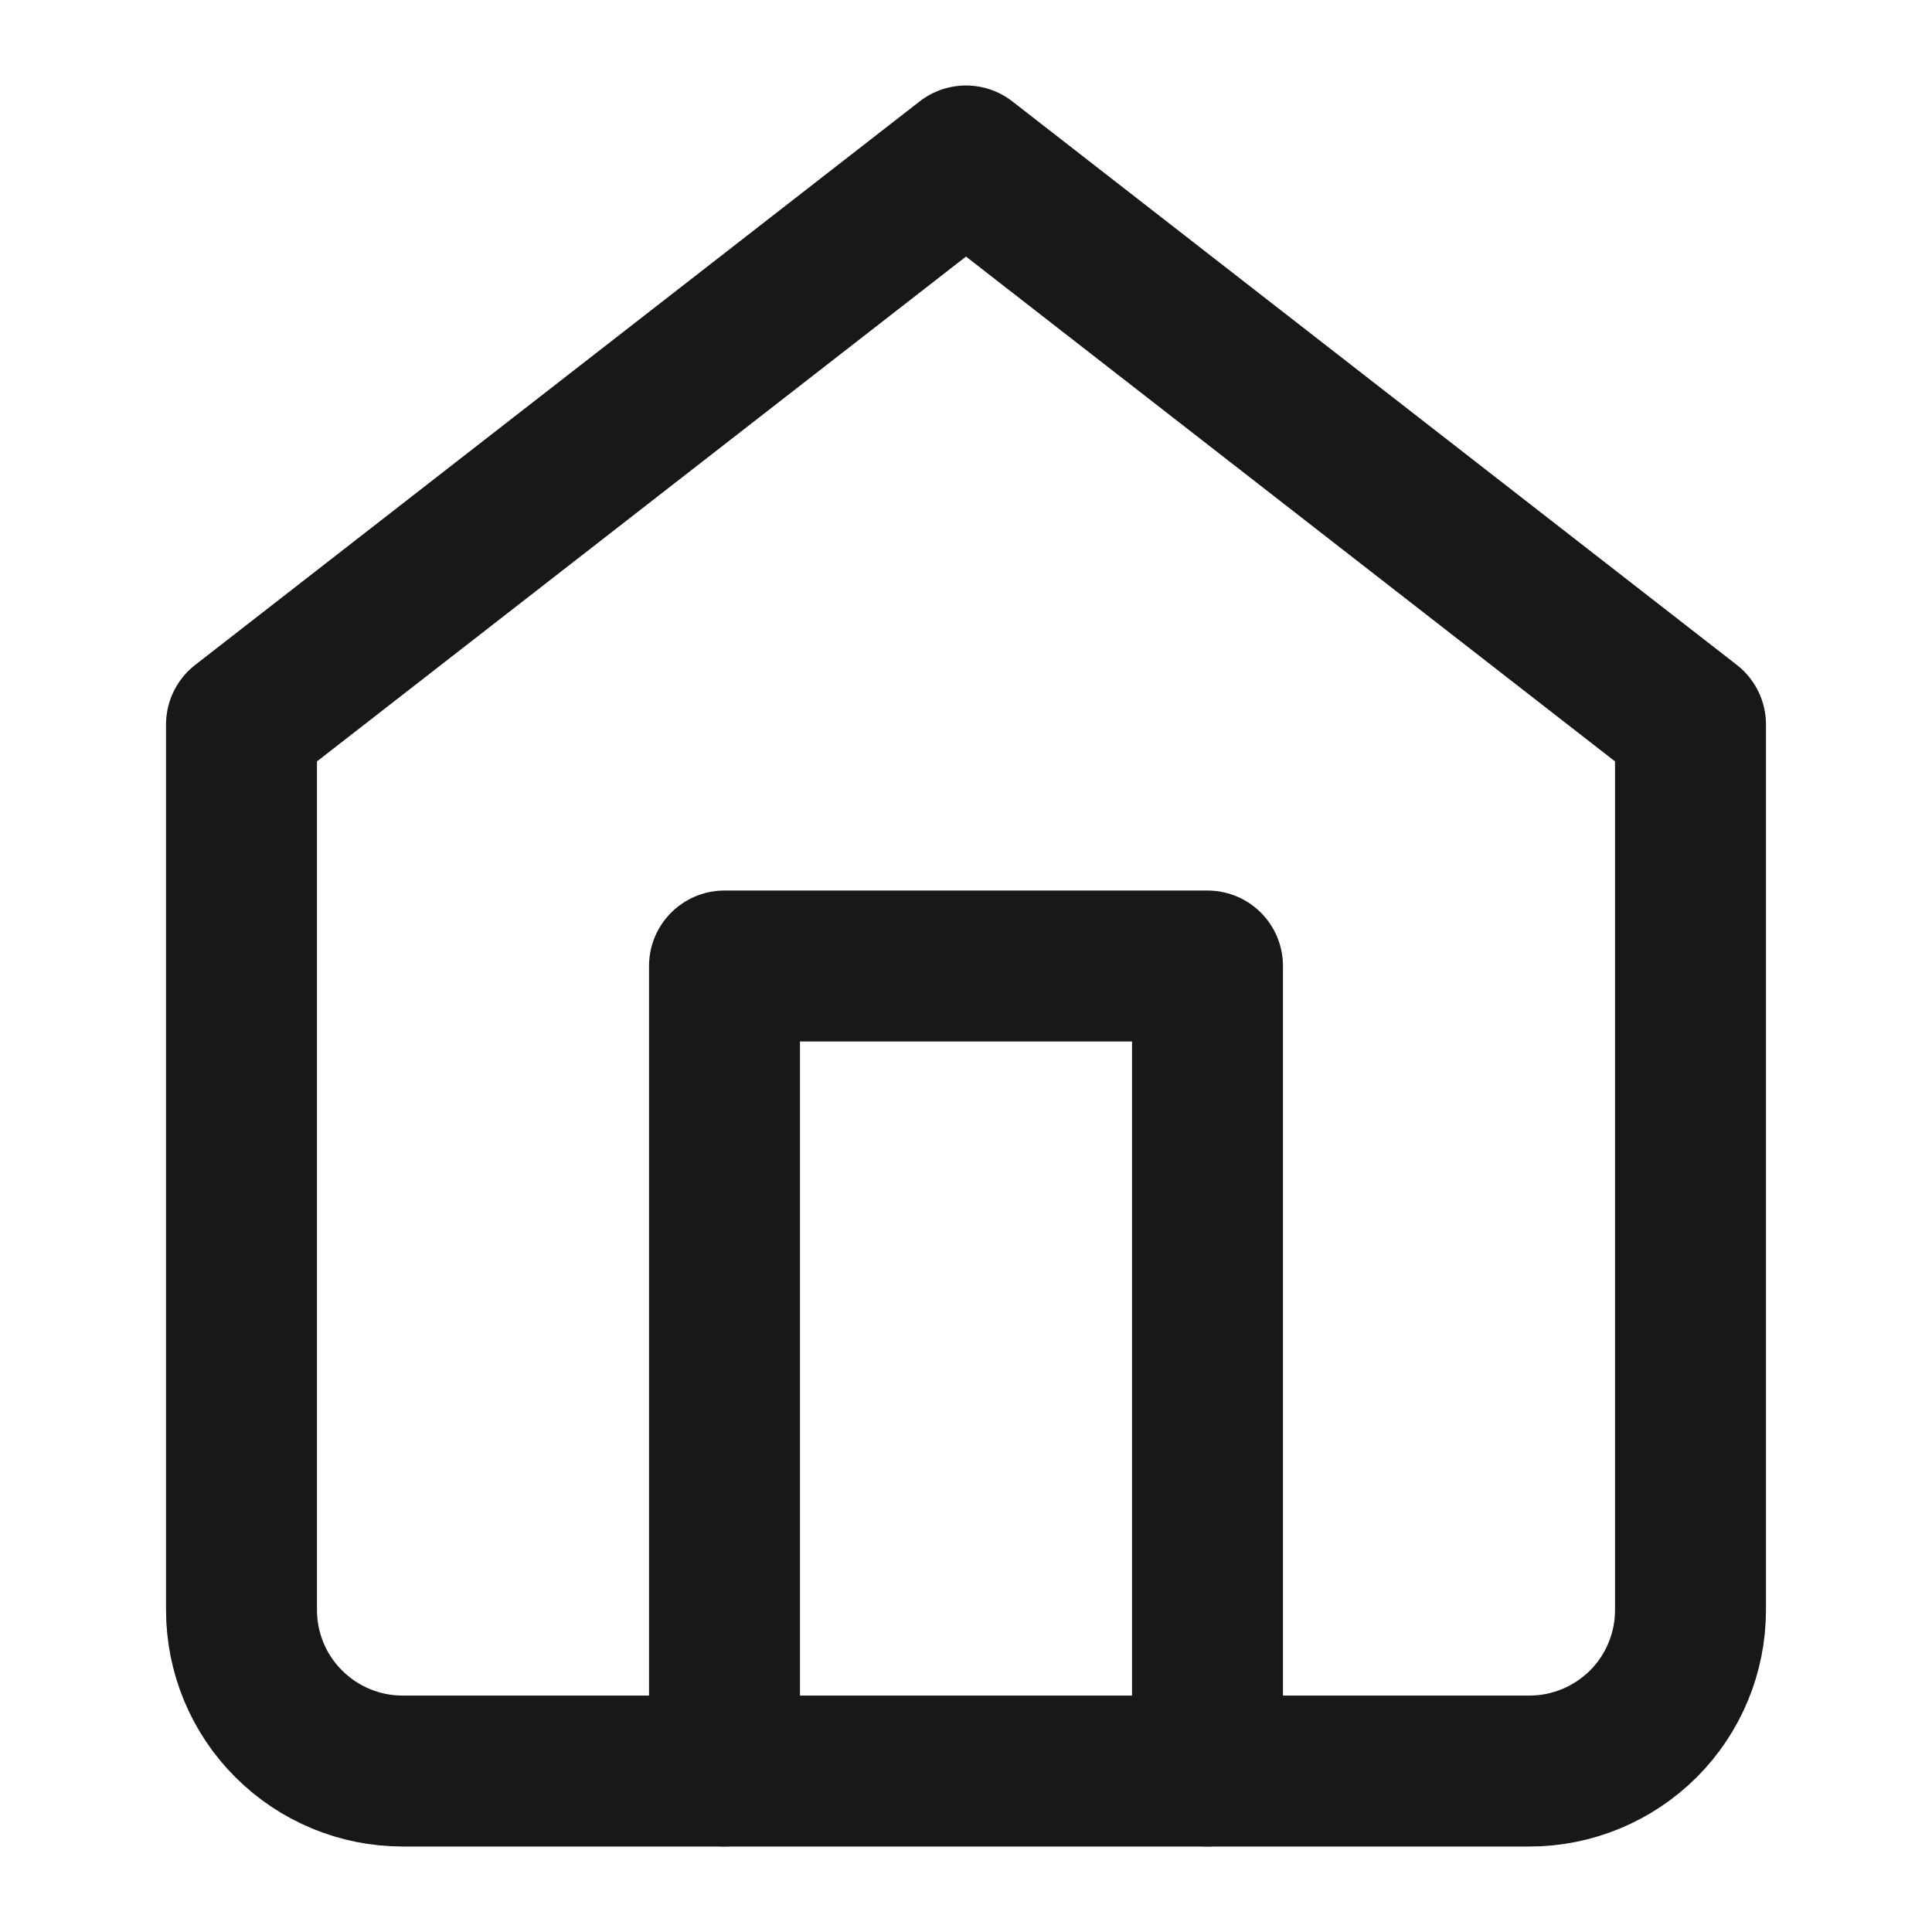
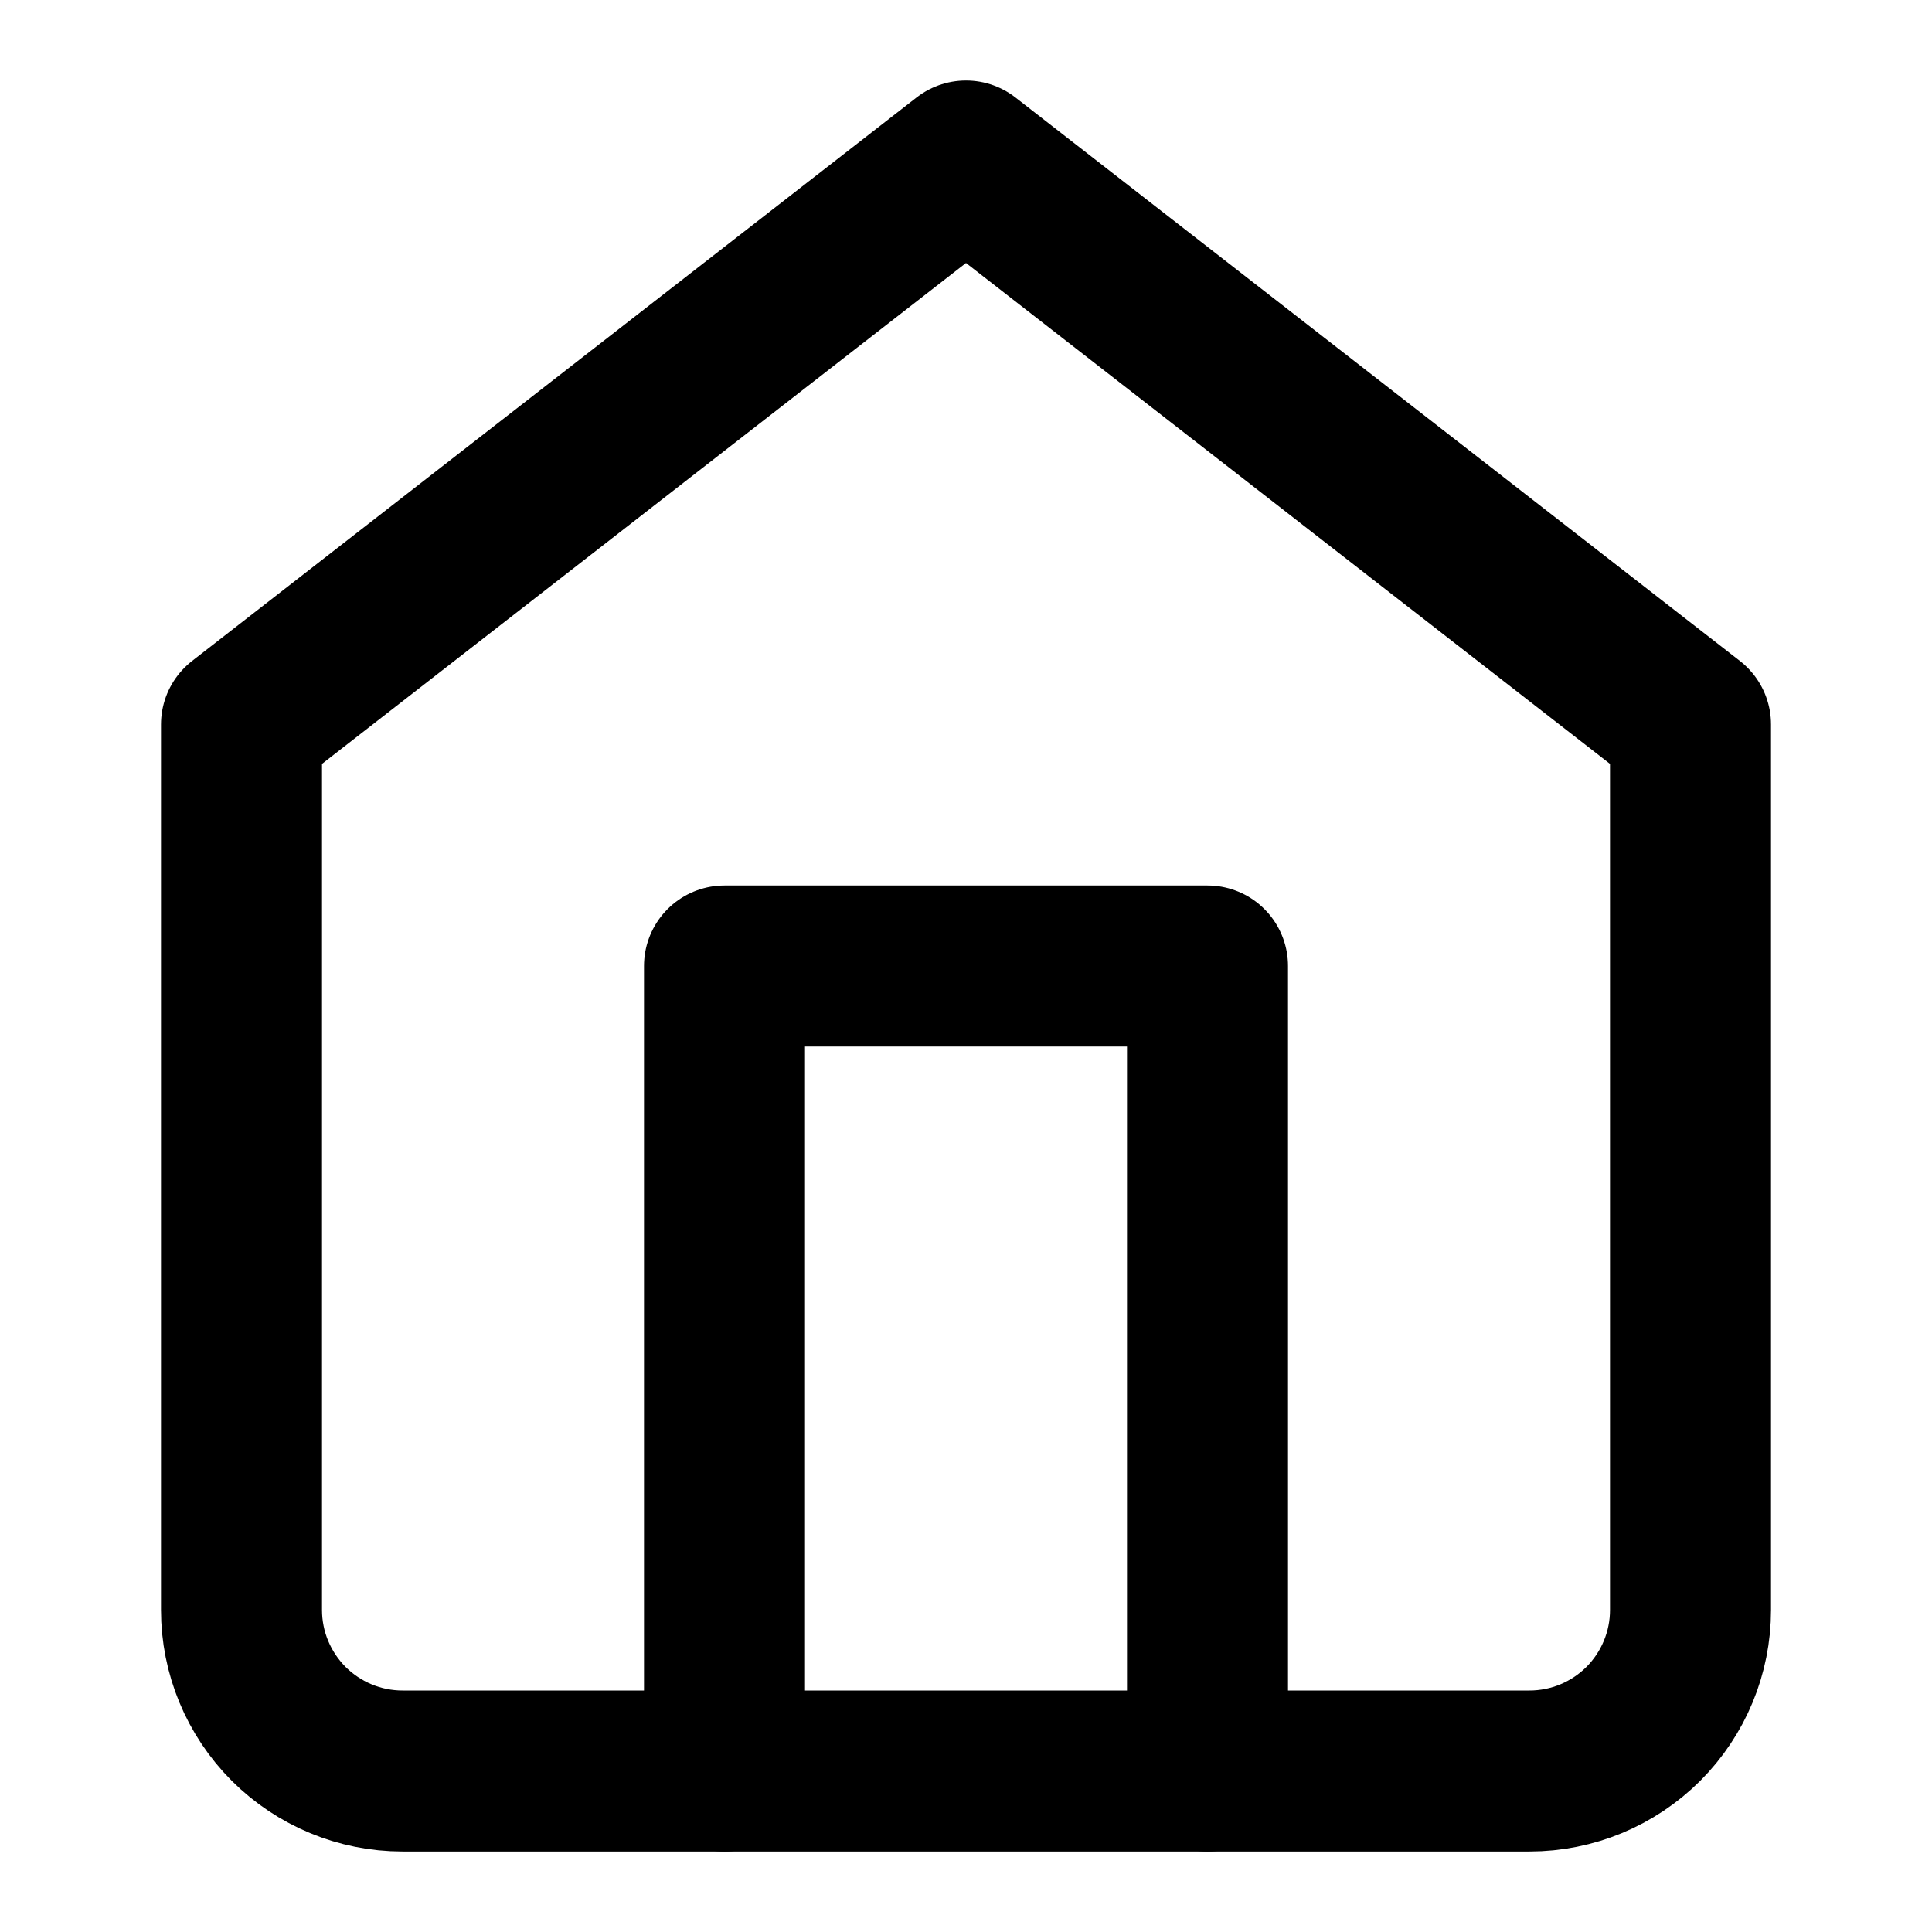
- <svg xmlns="http://www.w3.org/2000/svg" width="16" height="16" viewBox="0 0 16 16" fill="none">
-   <path d="M2 6L8 1.333L14 6V13.333C14 13.687 13.86 14.026 13.61 14.276C13.359 14.526 13.02 14.667 12.667 14.667H3.333C2.98 14.667 2.641 14.526 2.391 14.276C2.14 14.026 2 13.687 2 13.333V6Z" stroke="#181818" stroke-width="1.25" stroke-linecap="round" stroke-linejoin="round" />
-   <path d="M6 14.667V8H10V14.667" stroke="#181818" stroke-width="1.25" stroke-linecap="round" stroke-linejoin="round" />
+ <svg xmlns="http://www.w3.org/2000/svg" width="15" height="15" viewBox="0 0 15 15" fill="none">
+   <path d="M1.875 5.625L7.5 1.25L13.125 5.625V12.5C13.125 12.832 12.993 13.149 12.759 13.384C12.524 13.618 12.207 13.75 11.875 13.75H3.125C2.793 13.75 2.476 13.618 2.241 13.384C2.007 13.149 1.875 12.832 1.875 12.5V5.625Z" stroke="currentColor" stroke-width="1.25" stroke-linecap="round" stroke-linejoin="round" />
+   <path d="M5.625 13.75V7.5H9.375V13.75" stroke="currentColor" stroke-width="1.25" stroke-linecap="round" stroke-linejoin="round" />
</svg>
